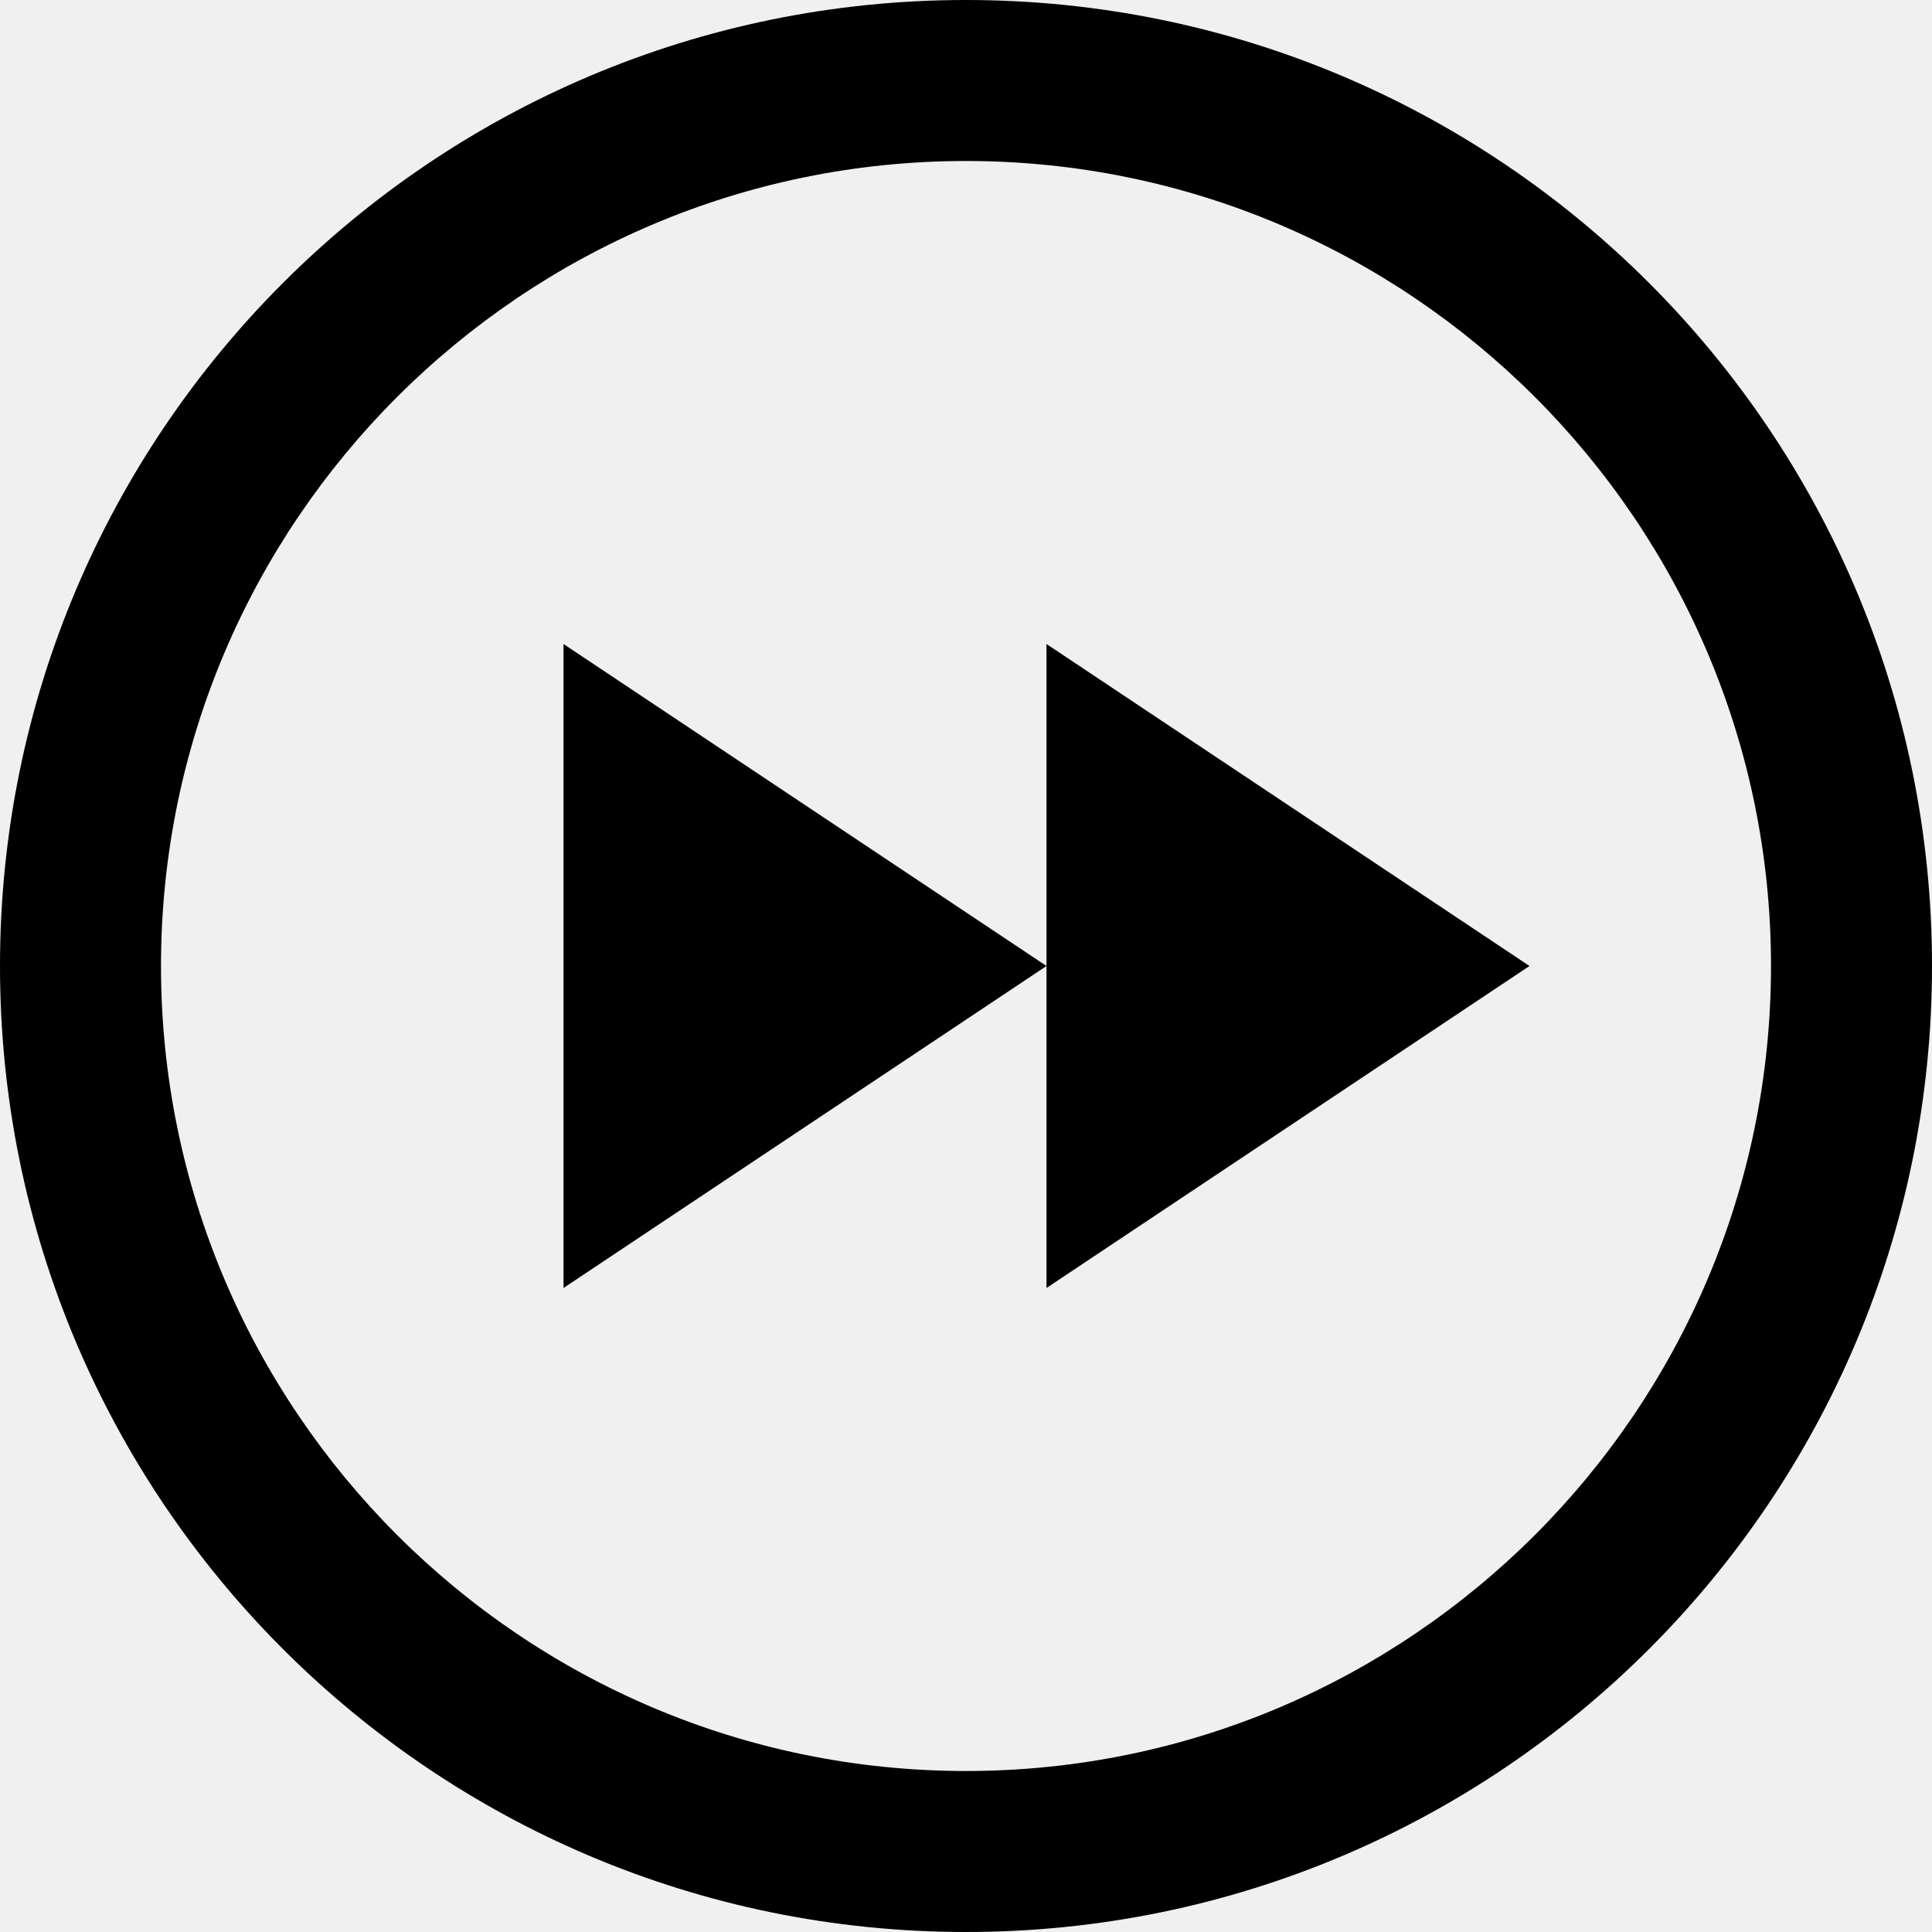
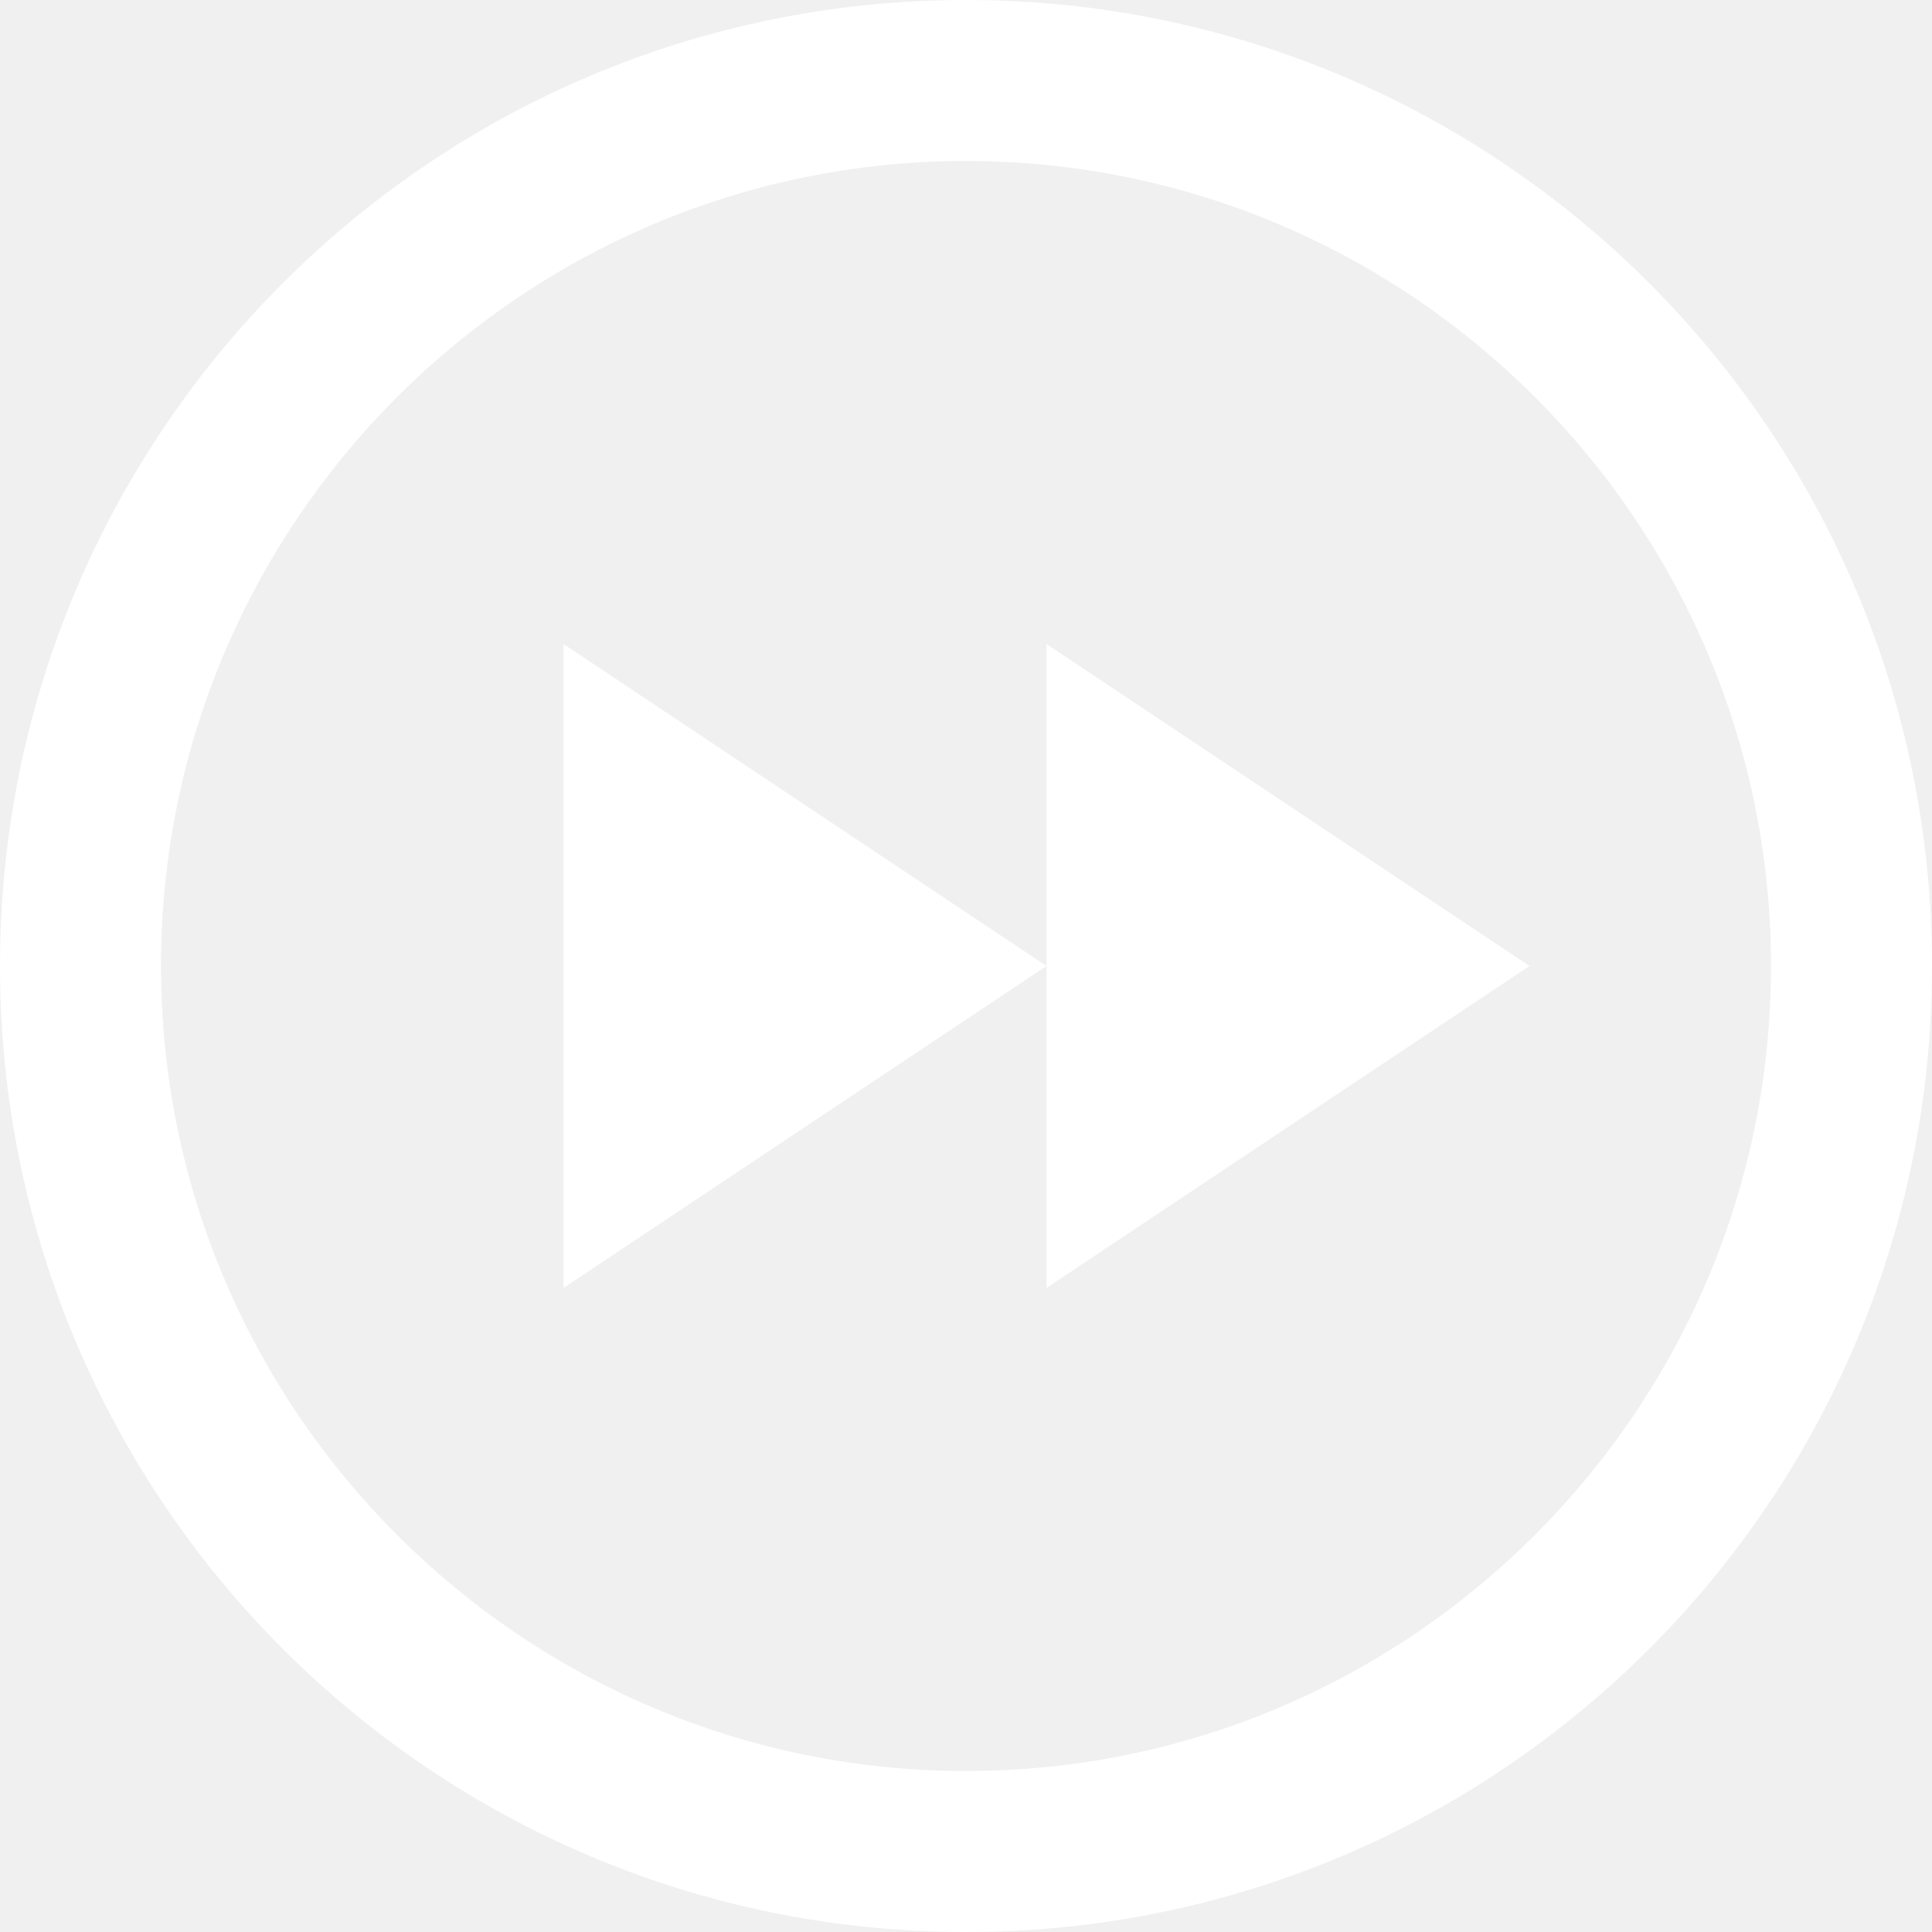
- <svg xmlns="http://www.w3.org/2000/svg" width="24" height="24" viewBox="0 0 24 24">
+ <svg xmlns="http://www.w3.org/2000/svg" fill="#fff" width="24" height="24" viewBox="0 0 24 24">
  <path d="M12 2c5.514 0 10 4.486 10 10s-4.486 10-10 10-10-4.486-10-10 4.486-10 10-10zm0-2c-6.627 0-12 5.373-12 12s5.373 12 12 12 12-5.373 12-12-5.373-12-12-12zm-5 16v-8l6 4-6 4zm6 0v-8l6 4-6 4z" />
</svg>
